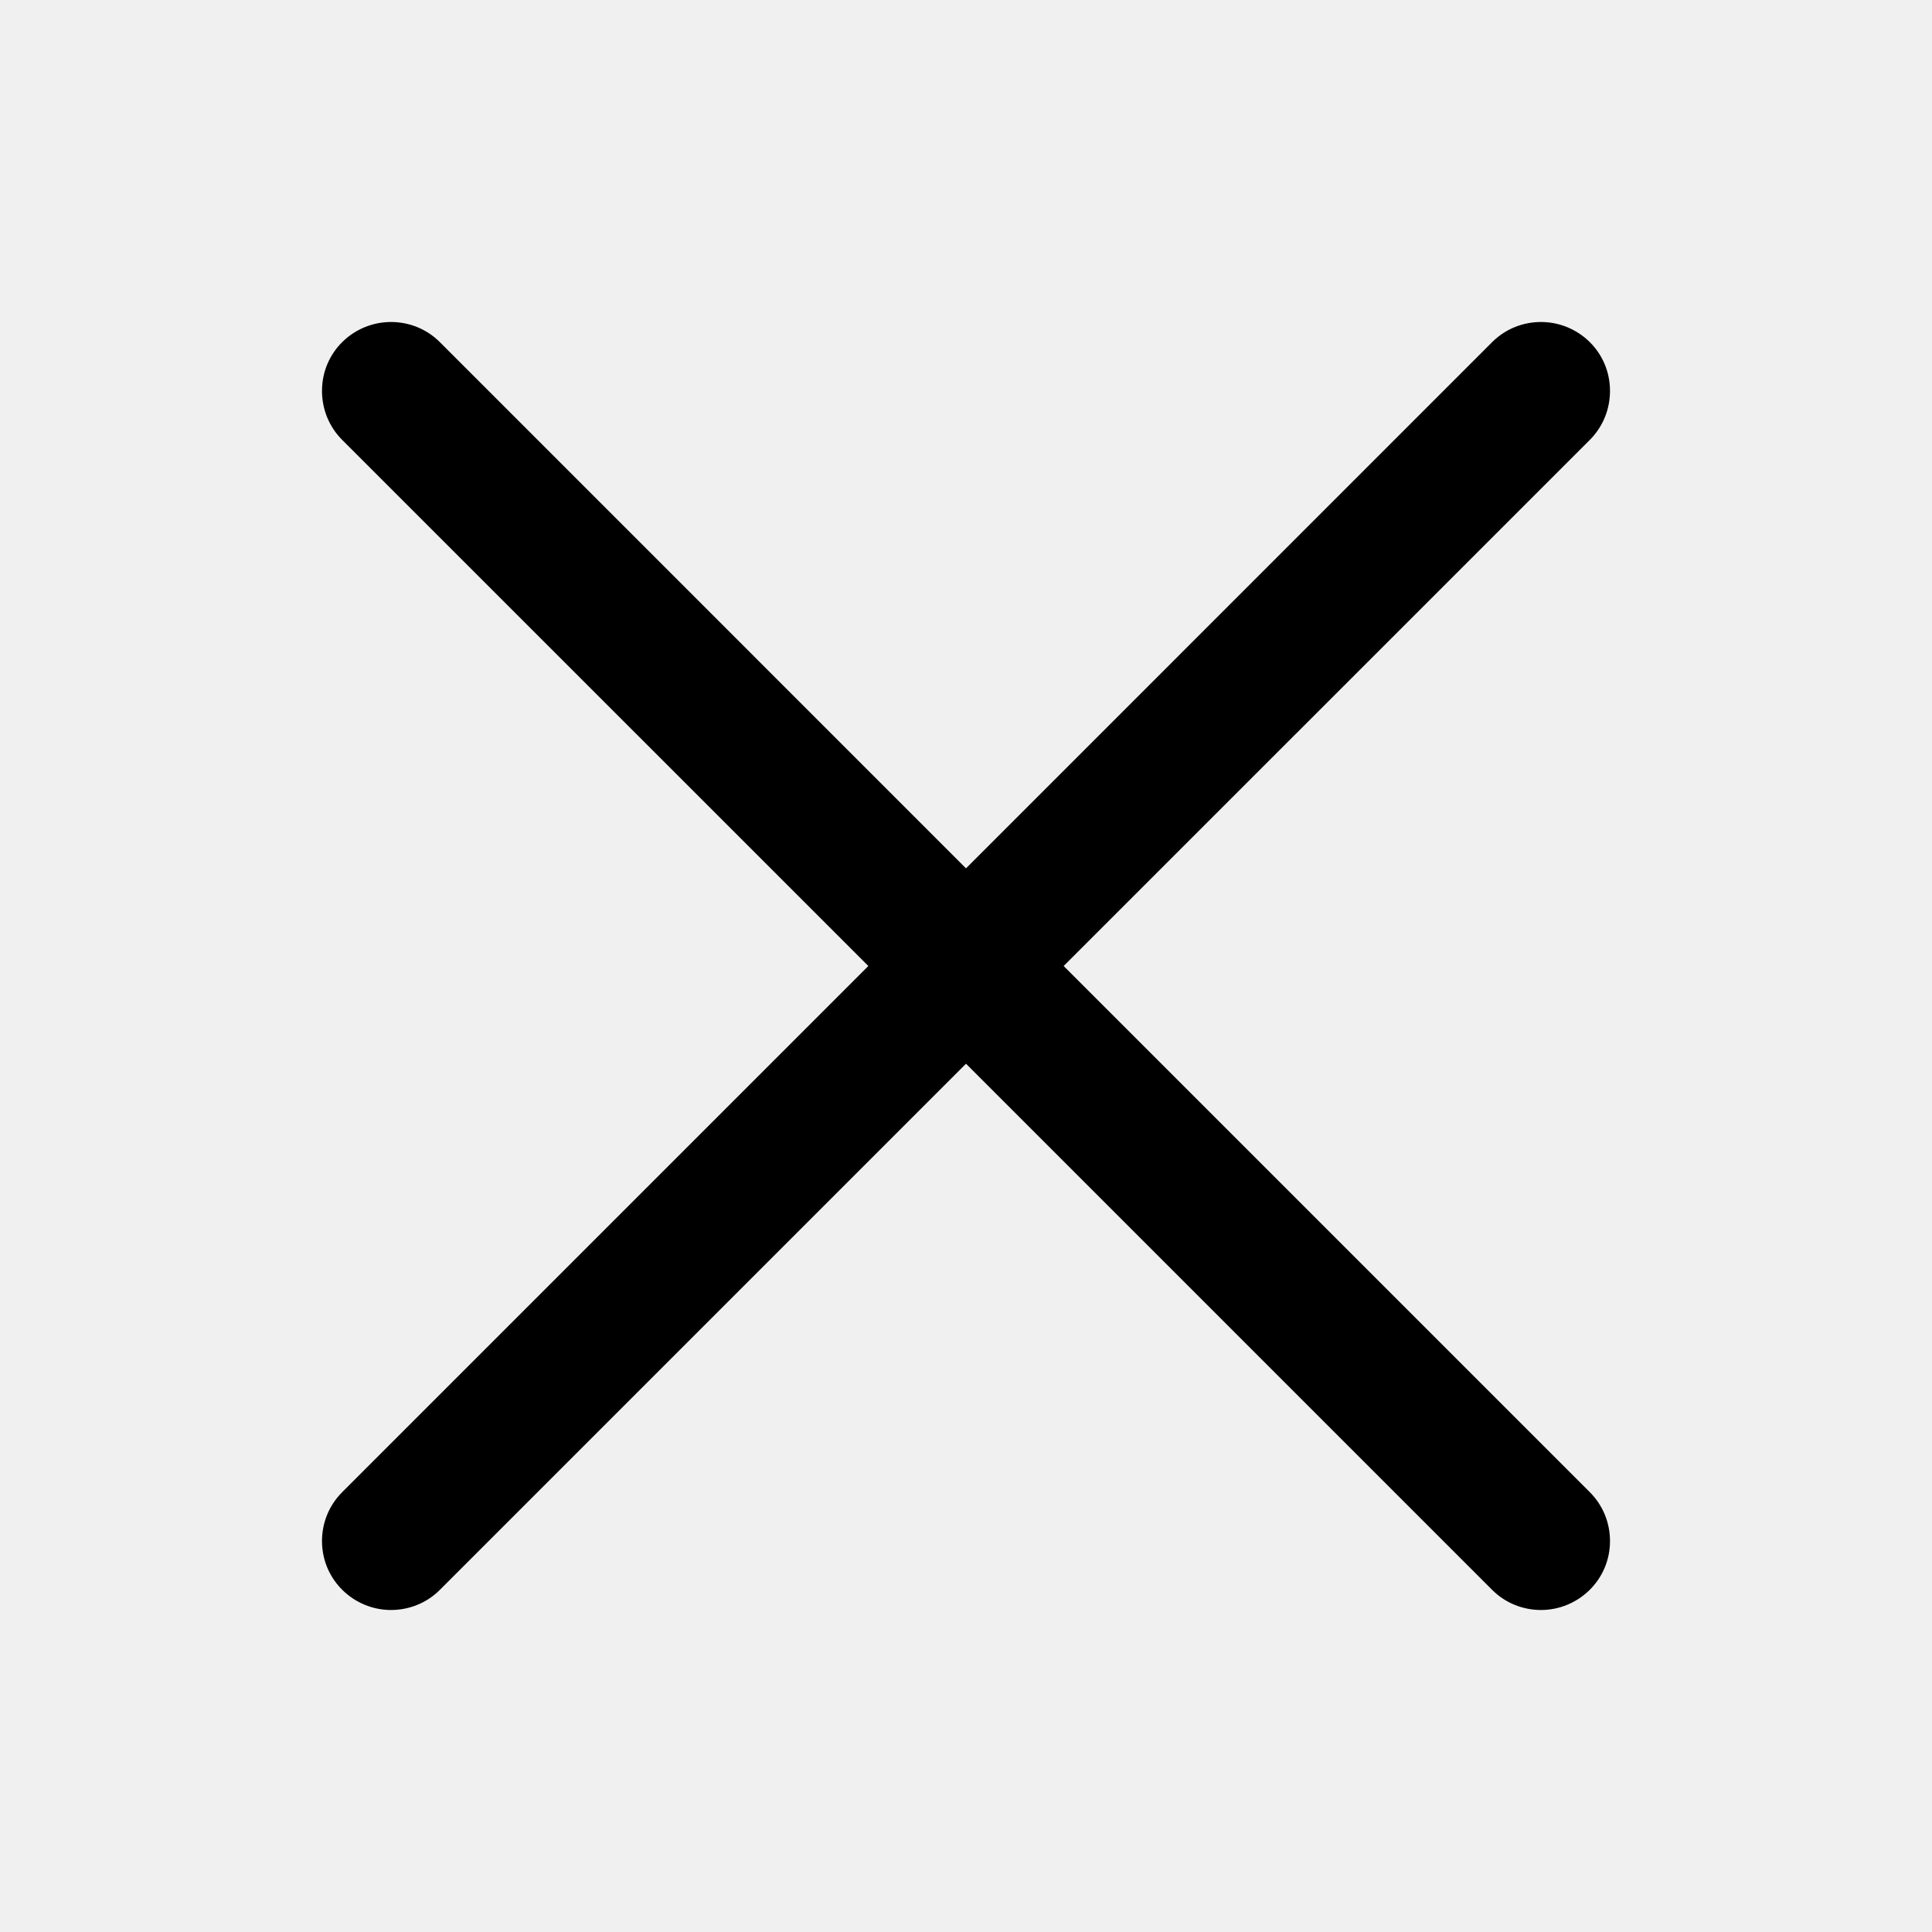
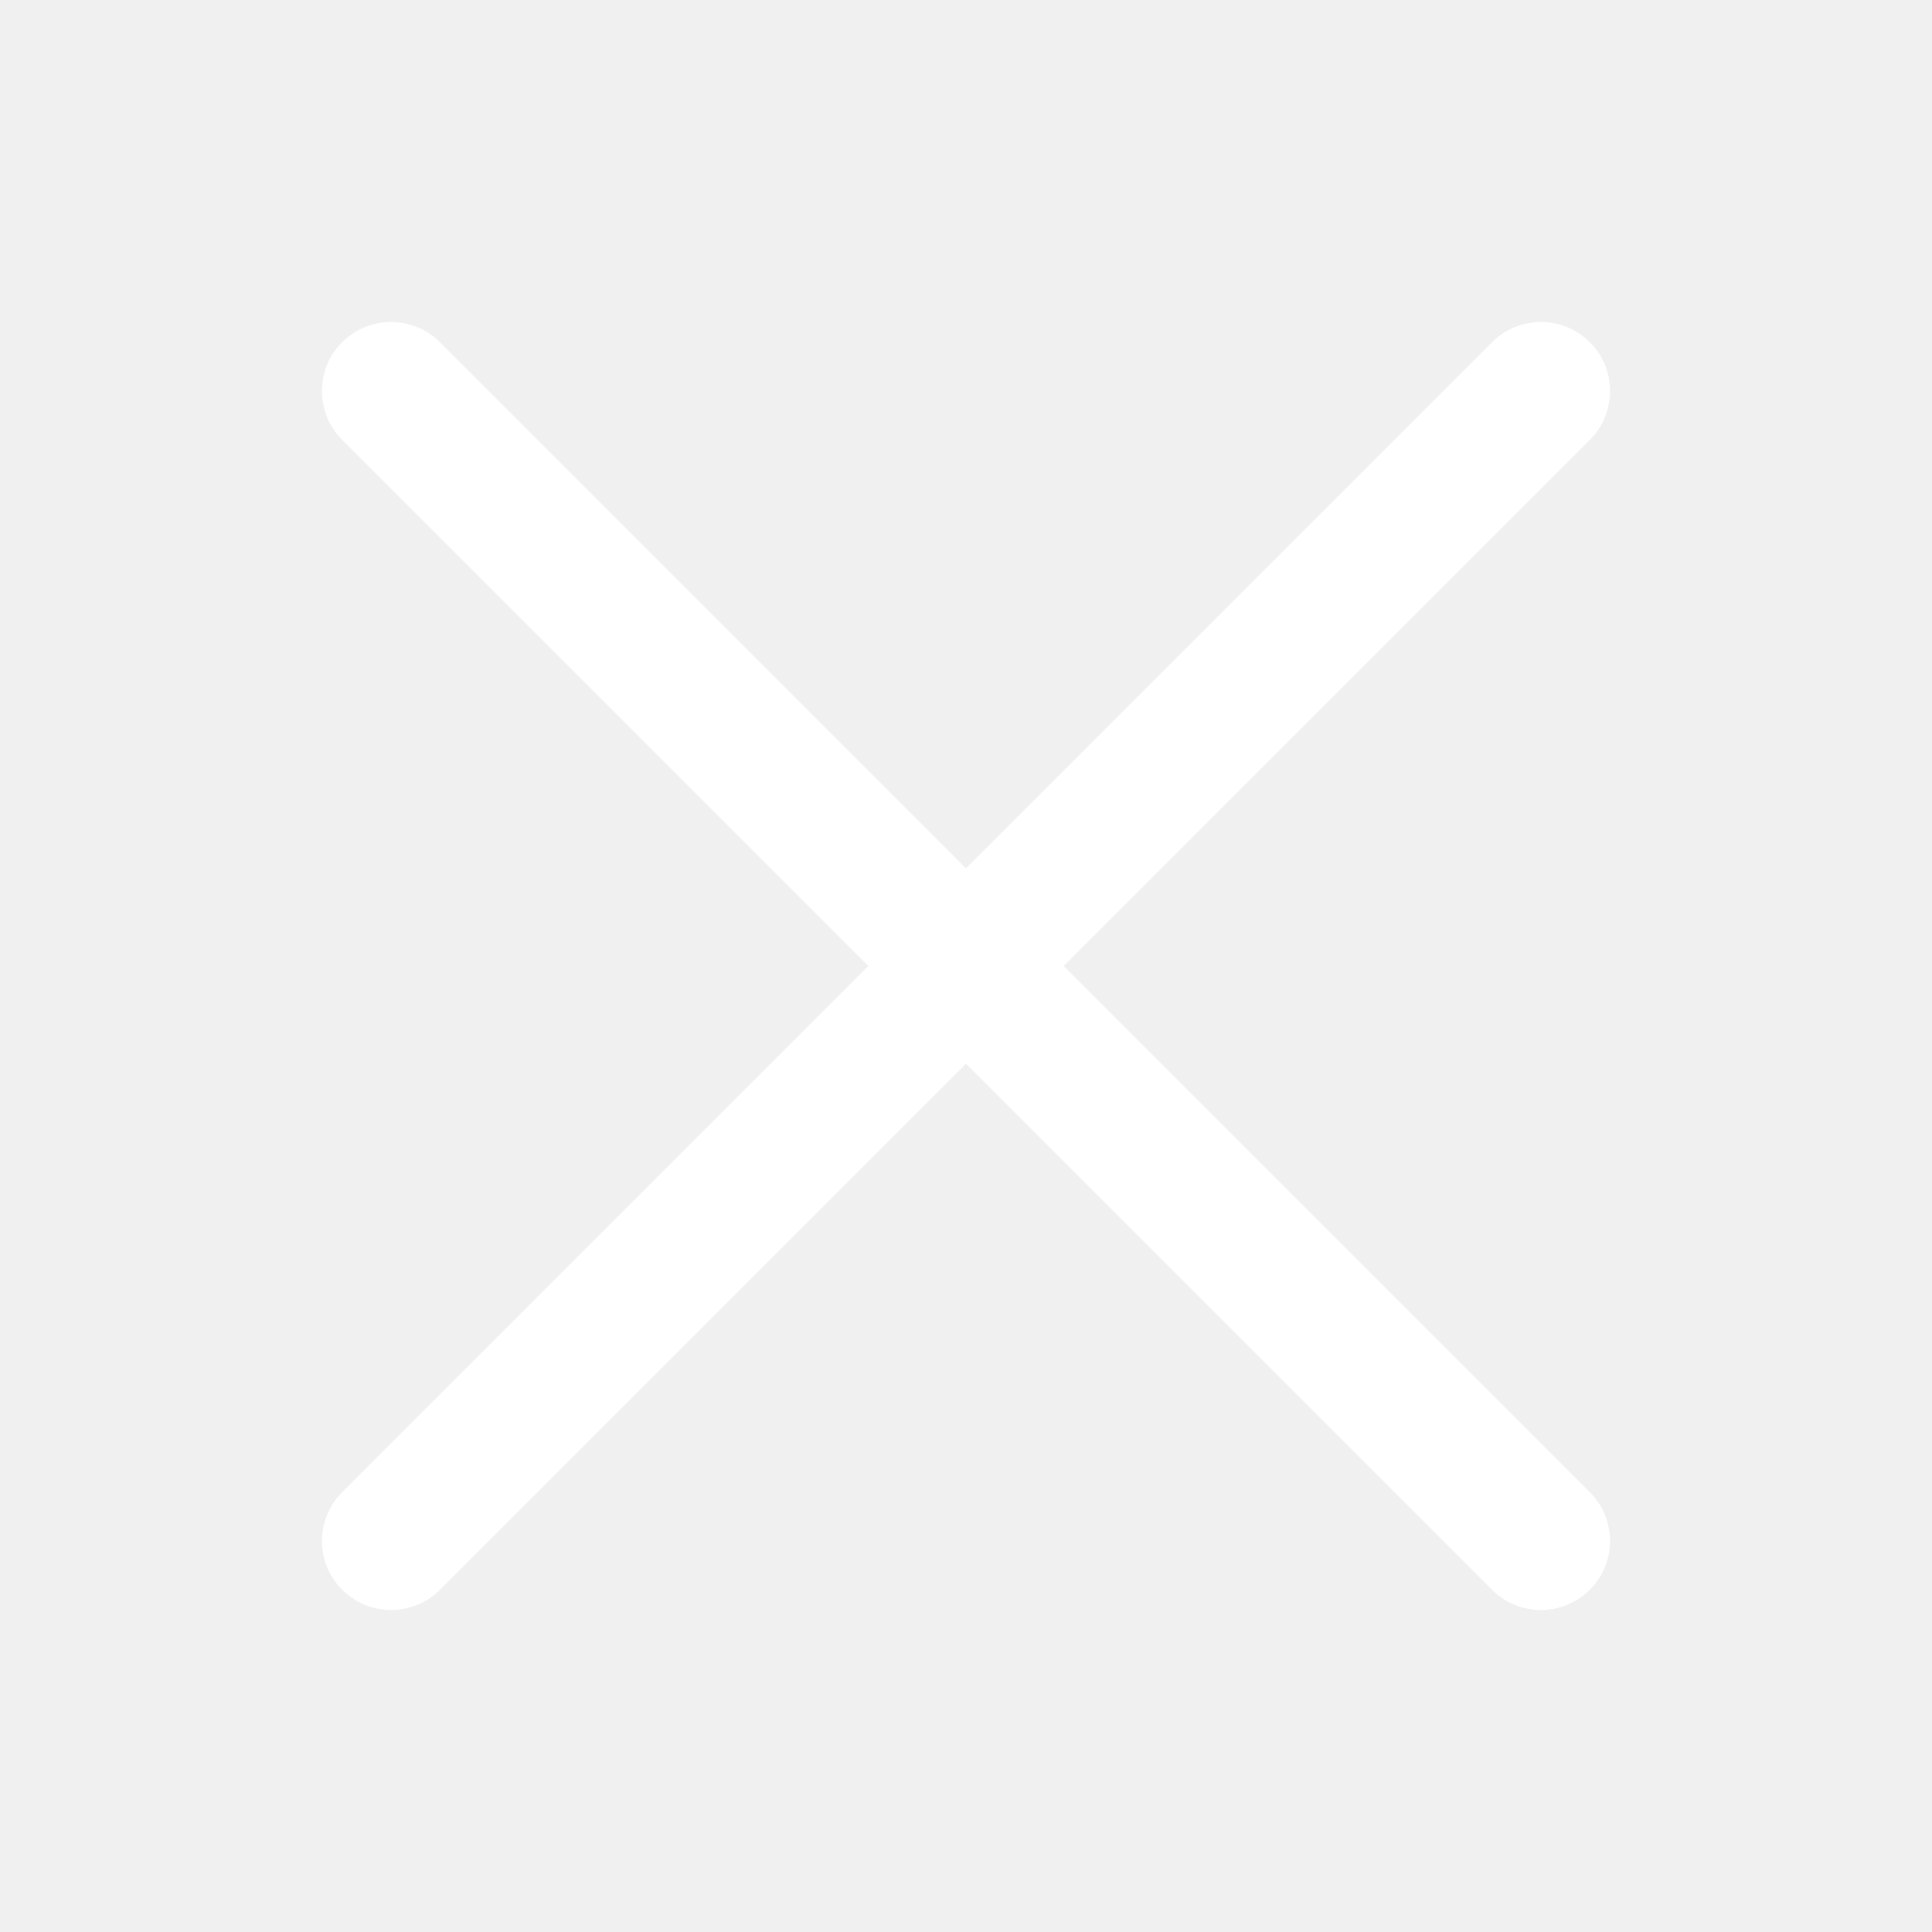
<svg xmlns="http://www.w3.org/2000/svg" width="24" height="24" viewBox="0 0 24 24" fill="none">
-   <path fill-rule="evenodd" clip-rule="evenodd" d="M12 10.787L18.536 4.25C18.703 4.083 18.923 4 19.143 4C19.605 4 20 4.37 20 4.856C20 5.077 19.917 5.296 19.75 5.464L13.213 12L19.749 18.536C19.917 18.704 20 18.923 20 19.143C20 19.631 19.601 20 19.143 20C18.923 20 18.703 19.917 18.536 19.75L12 13.214L5.464 19.75C5.297 19.917 5.077 20 4.857 20C4.399 20 4 19.631 4 19.143C4 18.923 4.083 18.704 4.251 18.536L10.787 12L4.25 5.464C4.083 5.296 4 5.077 4 4.856C4 4.37 4.395 4 4.857 4C5.077 4 5.297 4.083 5.464 4.25L12 10.787Z" fill="black" />
+   <path fill-rule="evenodd" clip-rule="evenodd" d="M12 10.787L18.536 4.25C18.703 4.083 18.923 4 19.143 4C19.605 4 20 4.37 20 4.856C20 5.077 19.917 5.296 19.75 5.464L13.213 12L19.749 18.536C19.917 18.704 20 18.923 20 19.143C20 19.631 19.601 20 19.143 20C18.923 20 18.703 19.917 18.536 19.75L12 13.214L5.464 19.75C5.297 19.917 5.077 20 4.857 20C4.399 20 4 19.631 4 19.143C4 18.923 4.083 18.704 4.251 18.536L10.787 12L4.25 5.464C4.083 5.296 4 5.077 4 4.856C4 4.37 4.395 4 4.857 4C5.077 4 5.297 4.083 5.464 4.25L12 10.787Z" fill="white" />
</svg>
